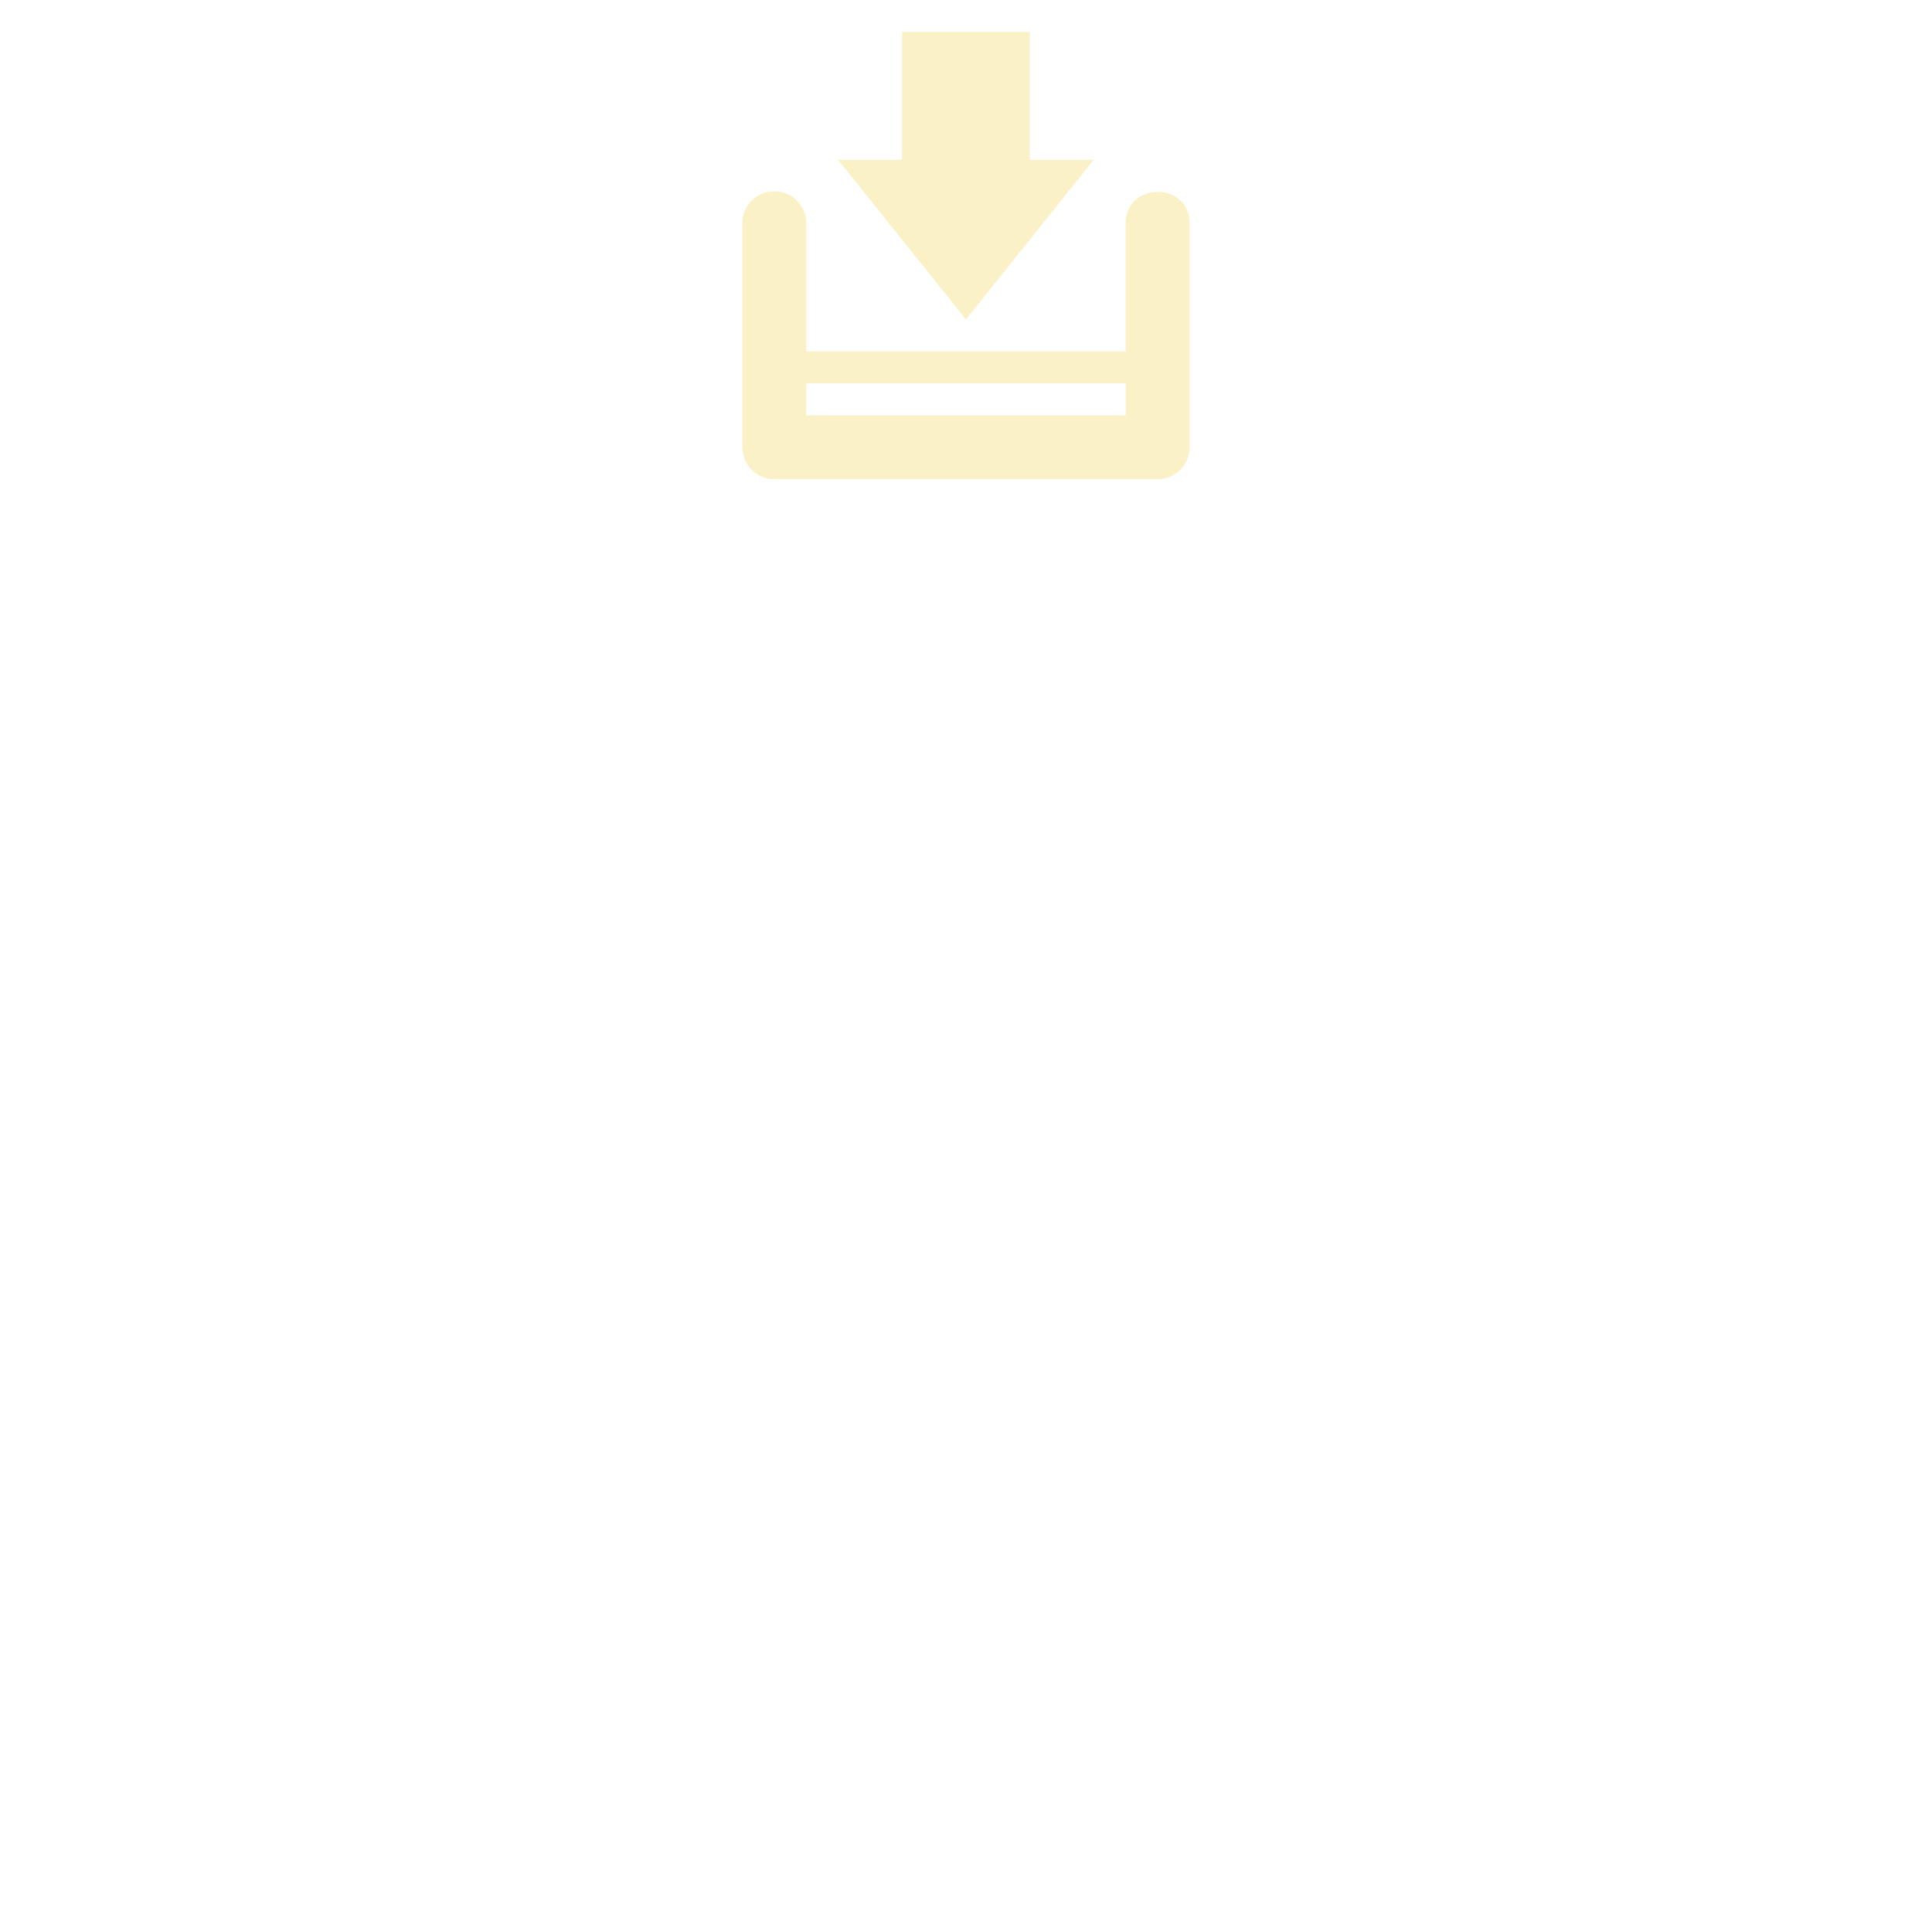
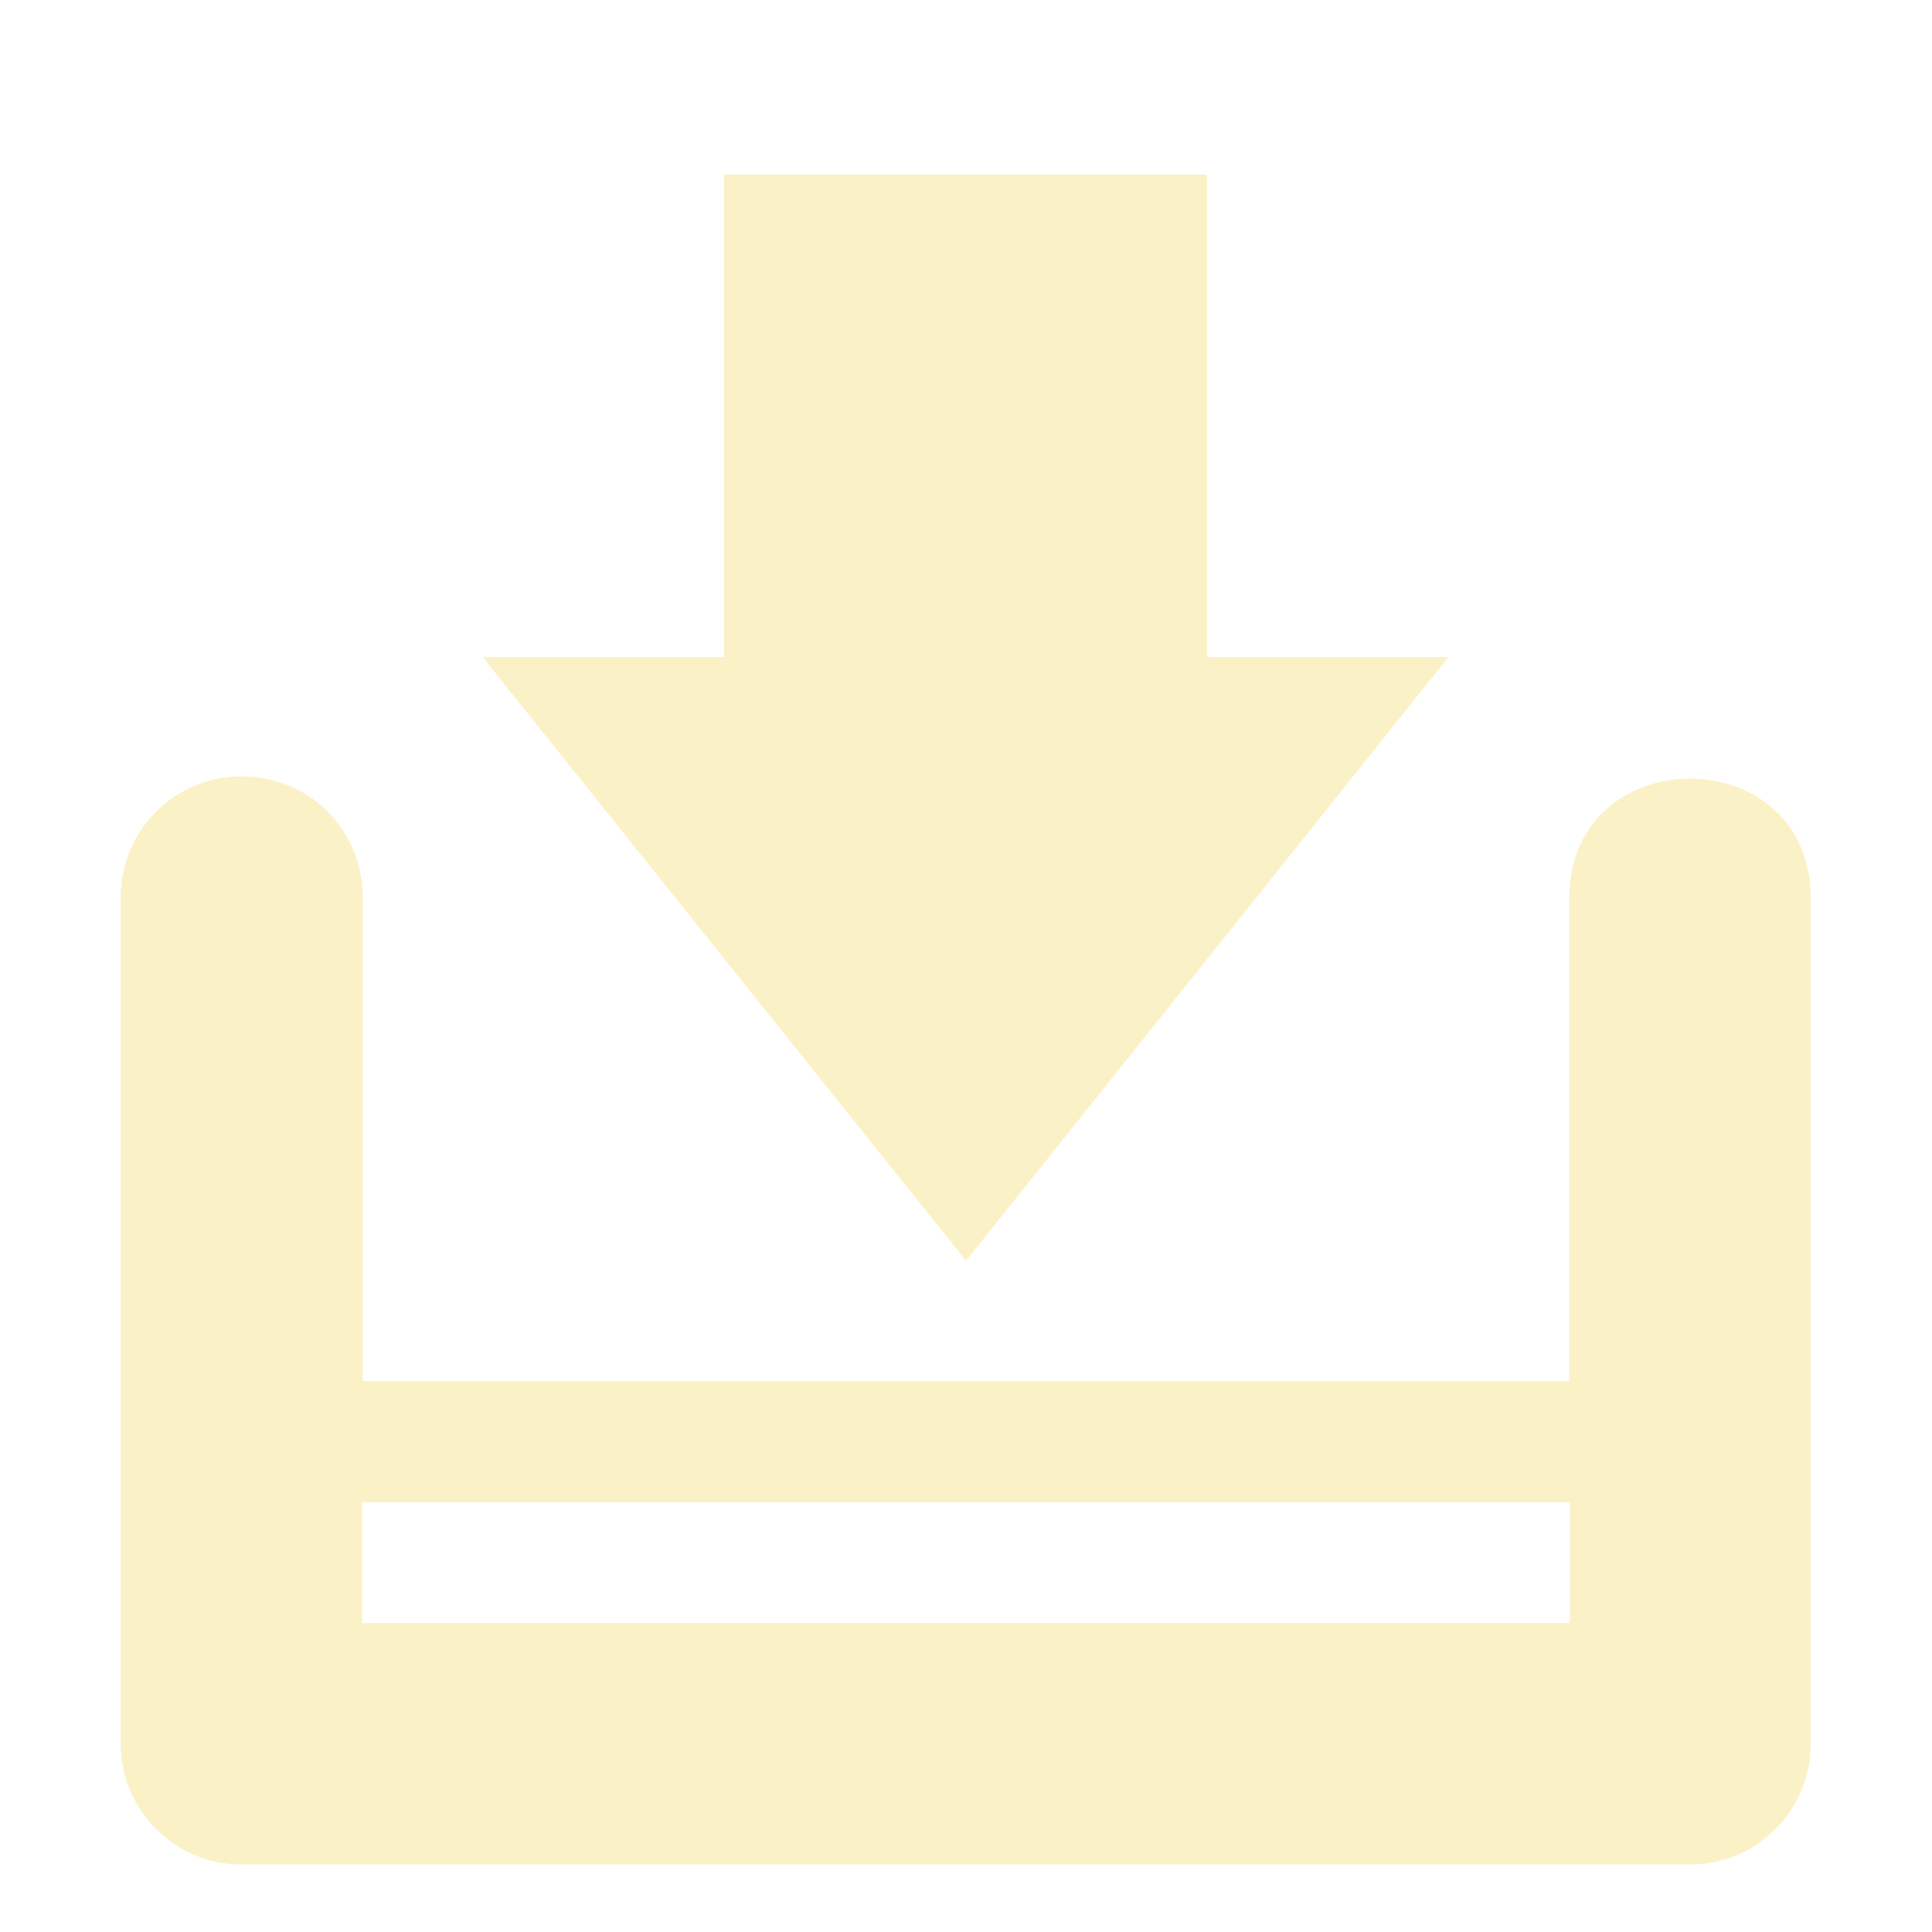
- <svg height="16">
-   <path d="M0 0h4.233v4.233H0z" fill="none" />
-   <g fill="#fbf1c7">
-     <path d="M1.587.265v1.058h-.529l1.059 1.323 1.058-1.323h-.53V.265z" />
-     <path d="M.525 1.584a.264.264 0 0 0-.26.268v1.852c0 .146.118.265.264.265h3.175a.265.265 0 0 0 .265-.265V1.852c0-.35-.53-.35-.53 0V2.91H.795V1.852a.265.265 0 0 0-.269-.268zm.269 1.591H3.44v.265H.794z" />
-   </g>
+ <svg xmlns="http://www.w3.org/2000/svg" width="16" height="16" viewBox="0 0 16 16">
+   <path fill-rule="nonzero" fill="rgb(98.431%, 94.51%, 78.039%)" fill-opacity="1" d="M 5.996 1.445 L 5.996 5.441 L 3.996 5.441 L 8 10.441 L 11.996 5.441 L 9.996 5.441 L 9.996 1.445 Z M 5.996 1.445 " />
+   <path fill-rule="nonzero" fill="rgb(98.431%, 94.51%, 78.039%)" fill-opacity="1" d="M 1.984 6.43 C 1.434 6.438 0.992 6.891 1 7.441 L 1 14.438 C 1 14.992 1.445 15.441 2 15.441 L 13.996 15.441 C 14.551 15.441 14.996 14.992 14.996 14.438 L 14.996 7.441 C 14.996 6.117 12.996 6.117 12.996 7.441 L 12.996 11.438 L 3.004 11.438 L 3.004 7.441 C 3.008 7.172 2.902 6.91 2.711 6.719 C 2.52 6.527 2.258 6.426 1.988 6.43 Z M 3 12.441 L 13 12.441 L 13 13.441 L 3 13.441 Z M 3 12.441 " />
</svg>
